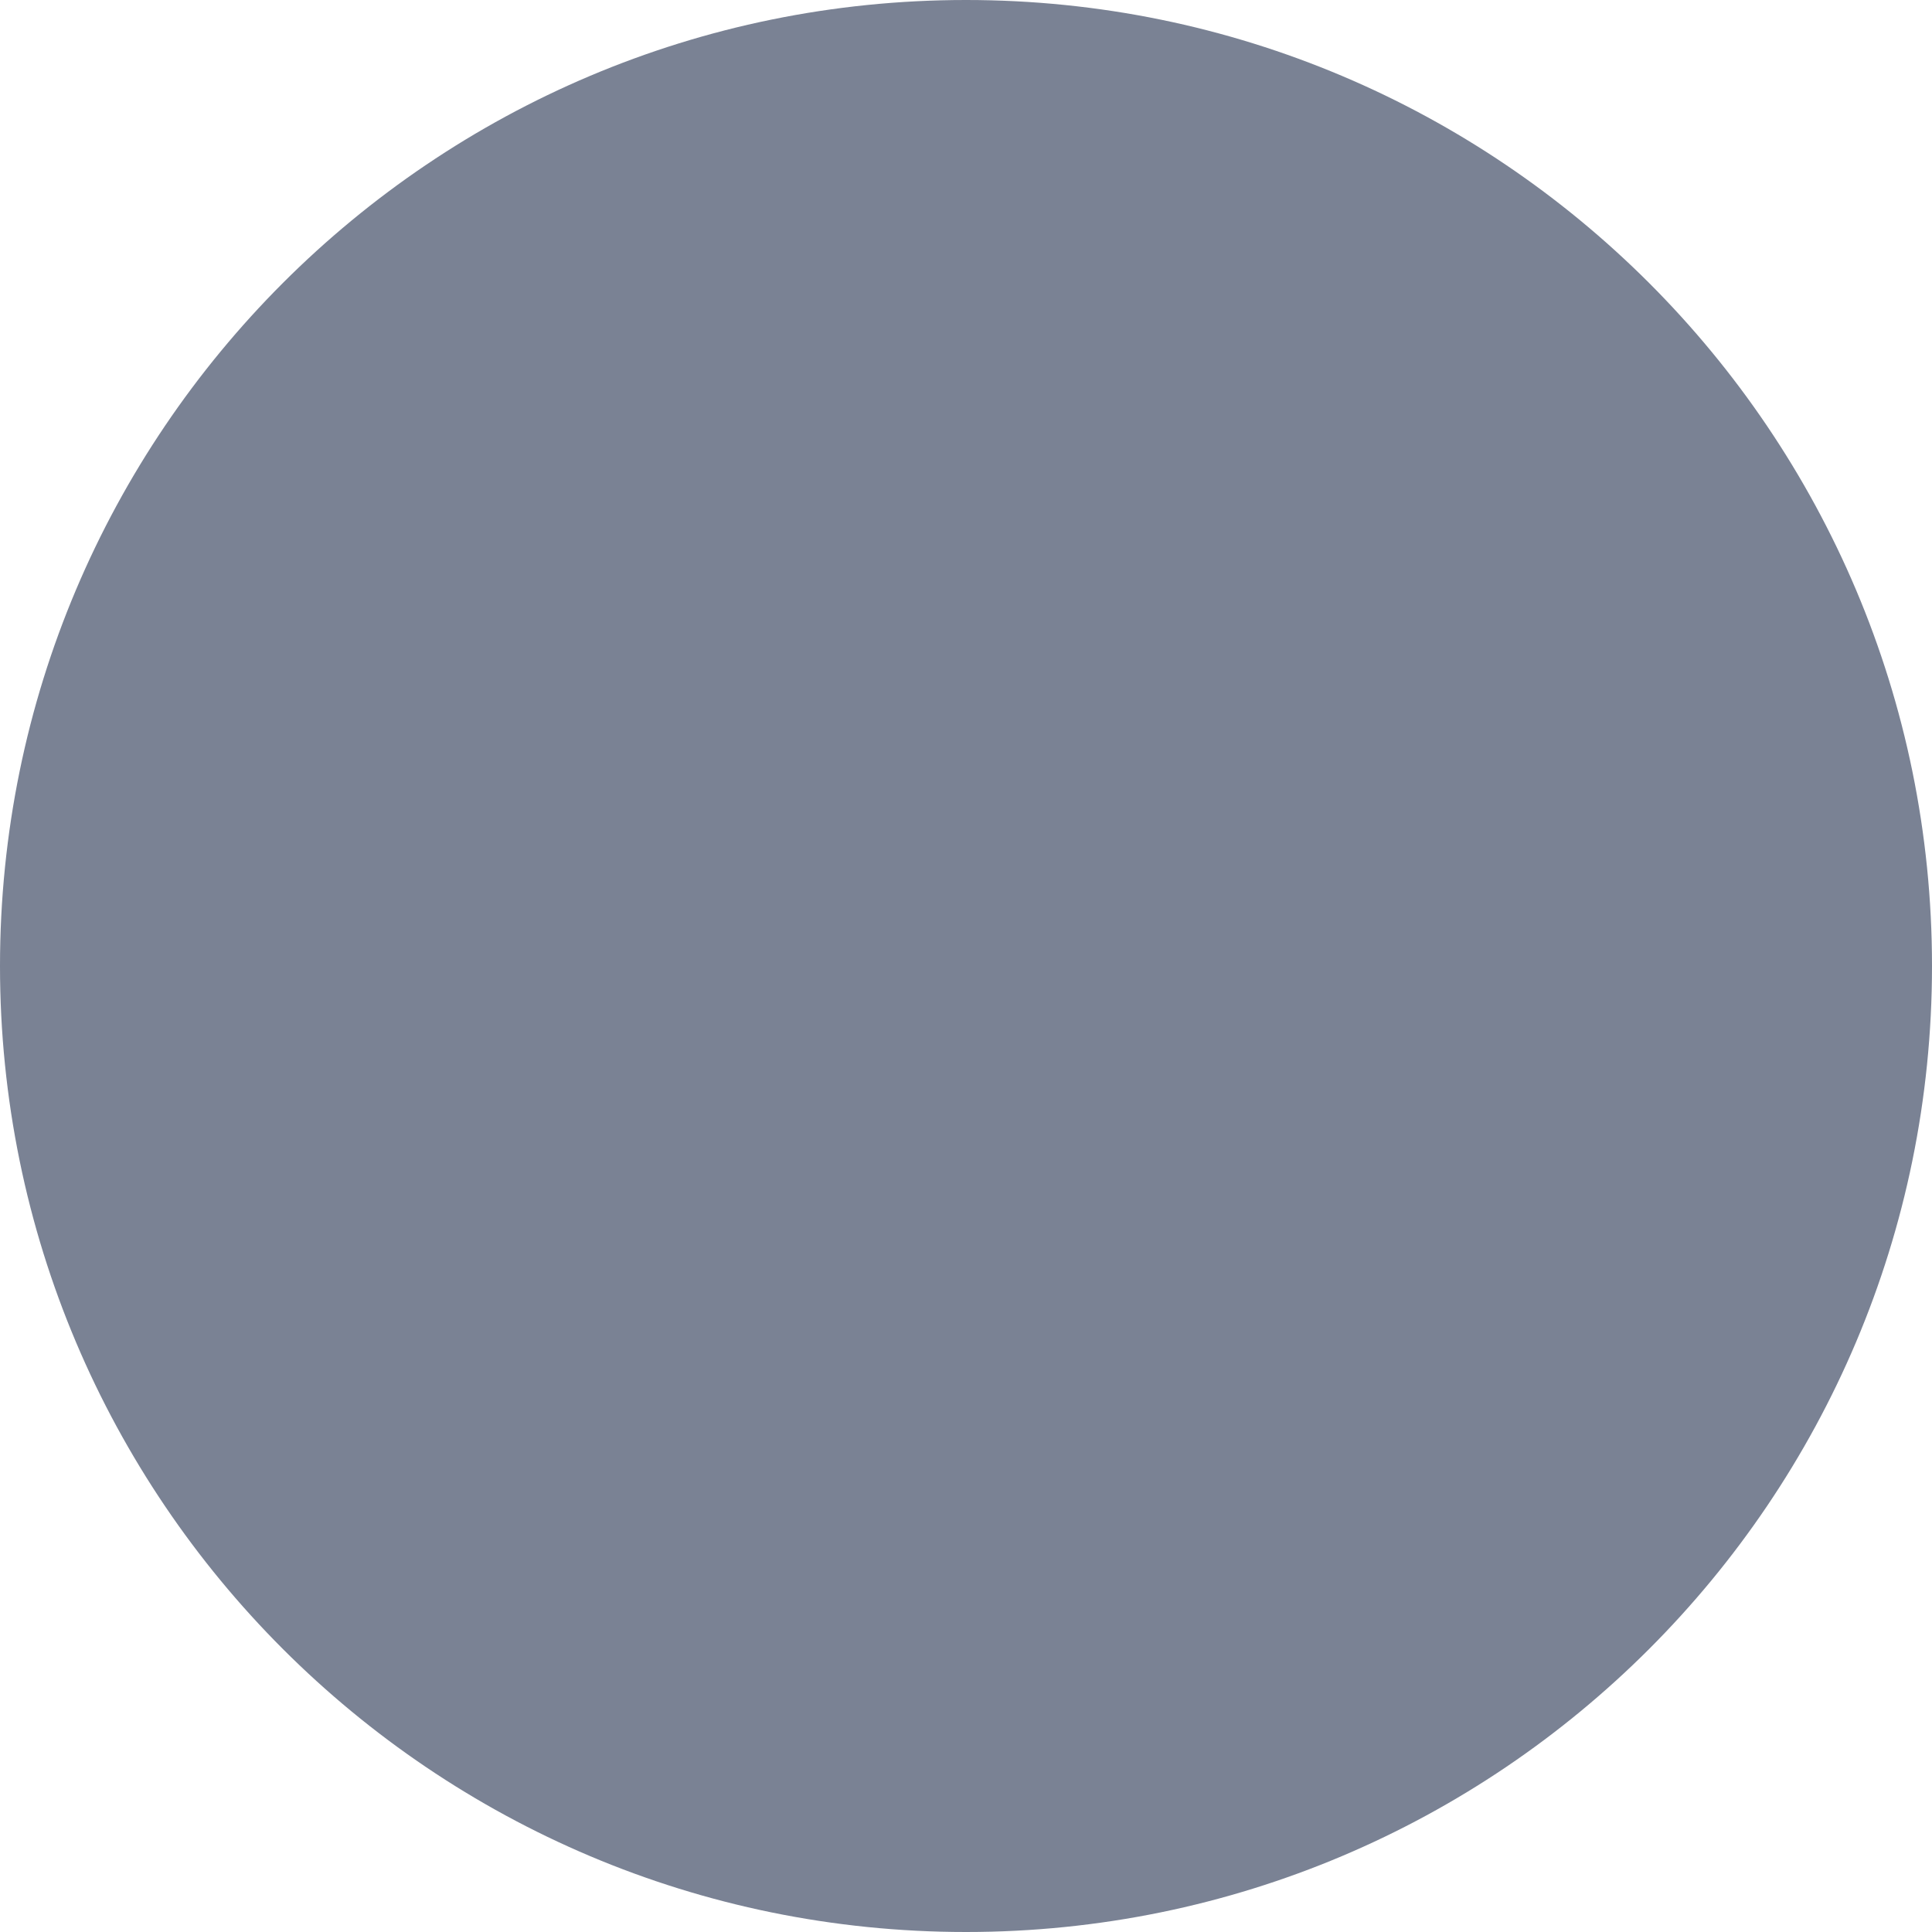
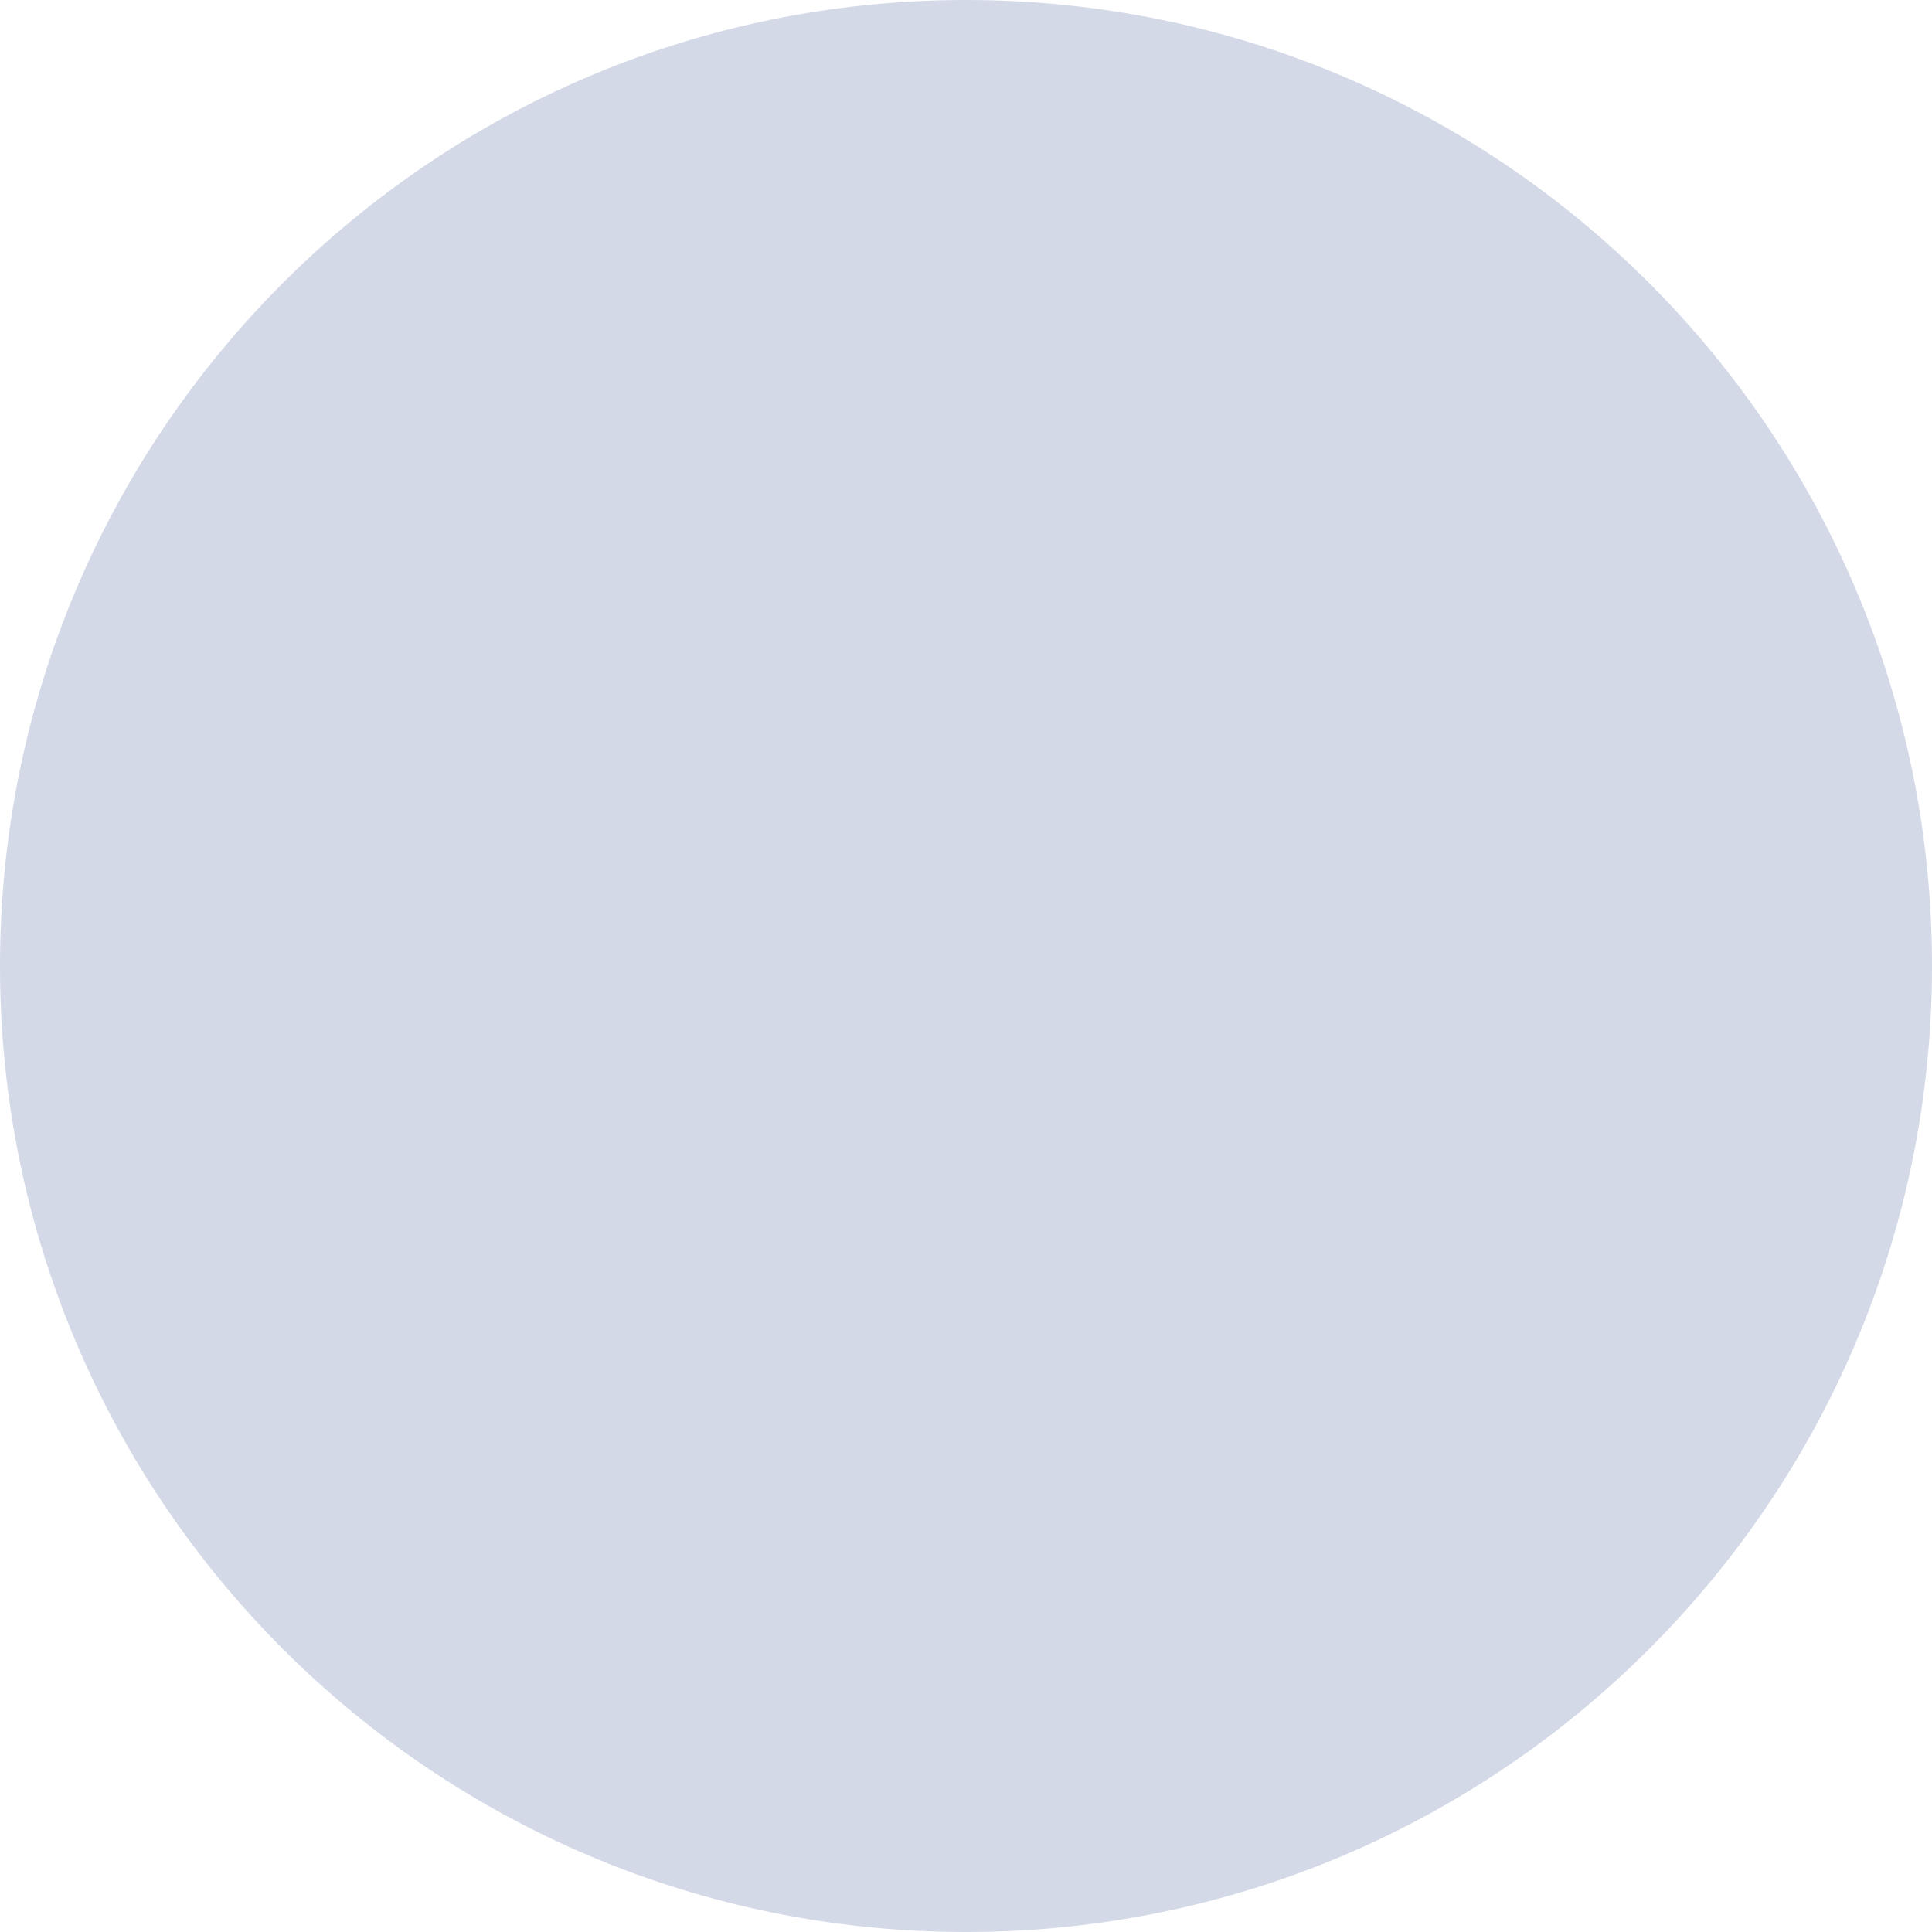
- <svg xmlns="http://www.w3.org/2000/svg" width="100%" height="100%" viewBox="0 0 50 50" version="1.1" xml:space="preserve" style="fill-rule:evenodd;clip-rule:evenodd;stroke-linejoin:round;stroke-miterlimit:2;">
-   <circle id="Circle" cx="25" cy="25" r="25" style="fill:rgb(122,130,148);" />
+ <svg xmlns="http://www.w3.org/2000/svg" clip-rule="evenodd" fill-rule="evenodd" stroke-linejoin="round" stroke-miterlimit="2" viewBox="0 0 50 50">
+   <circle cx="25" cy="25" fill="#d3d9e7" r="25" />
</svg>
